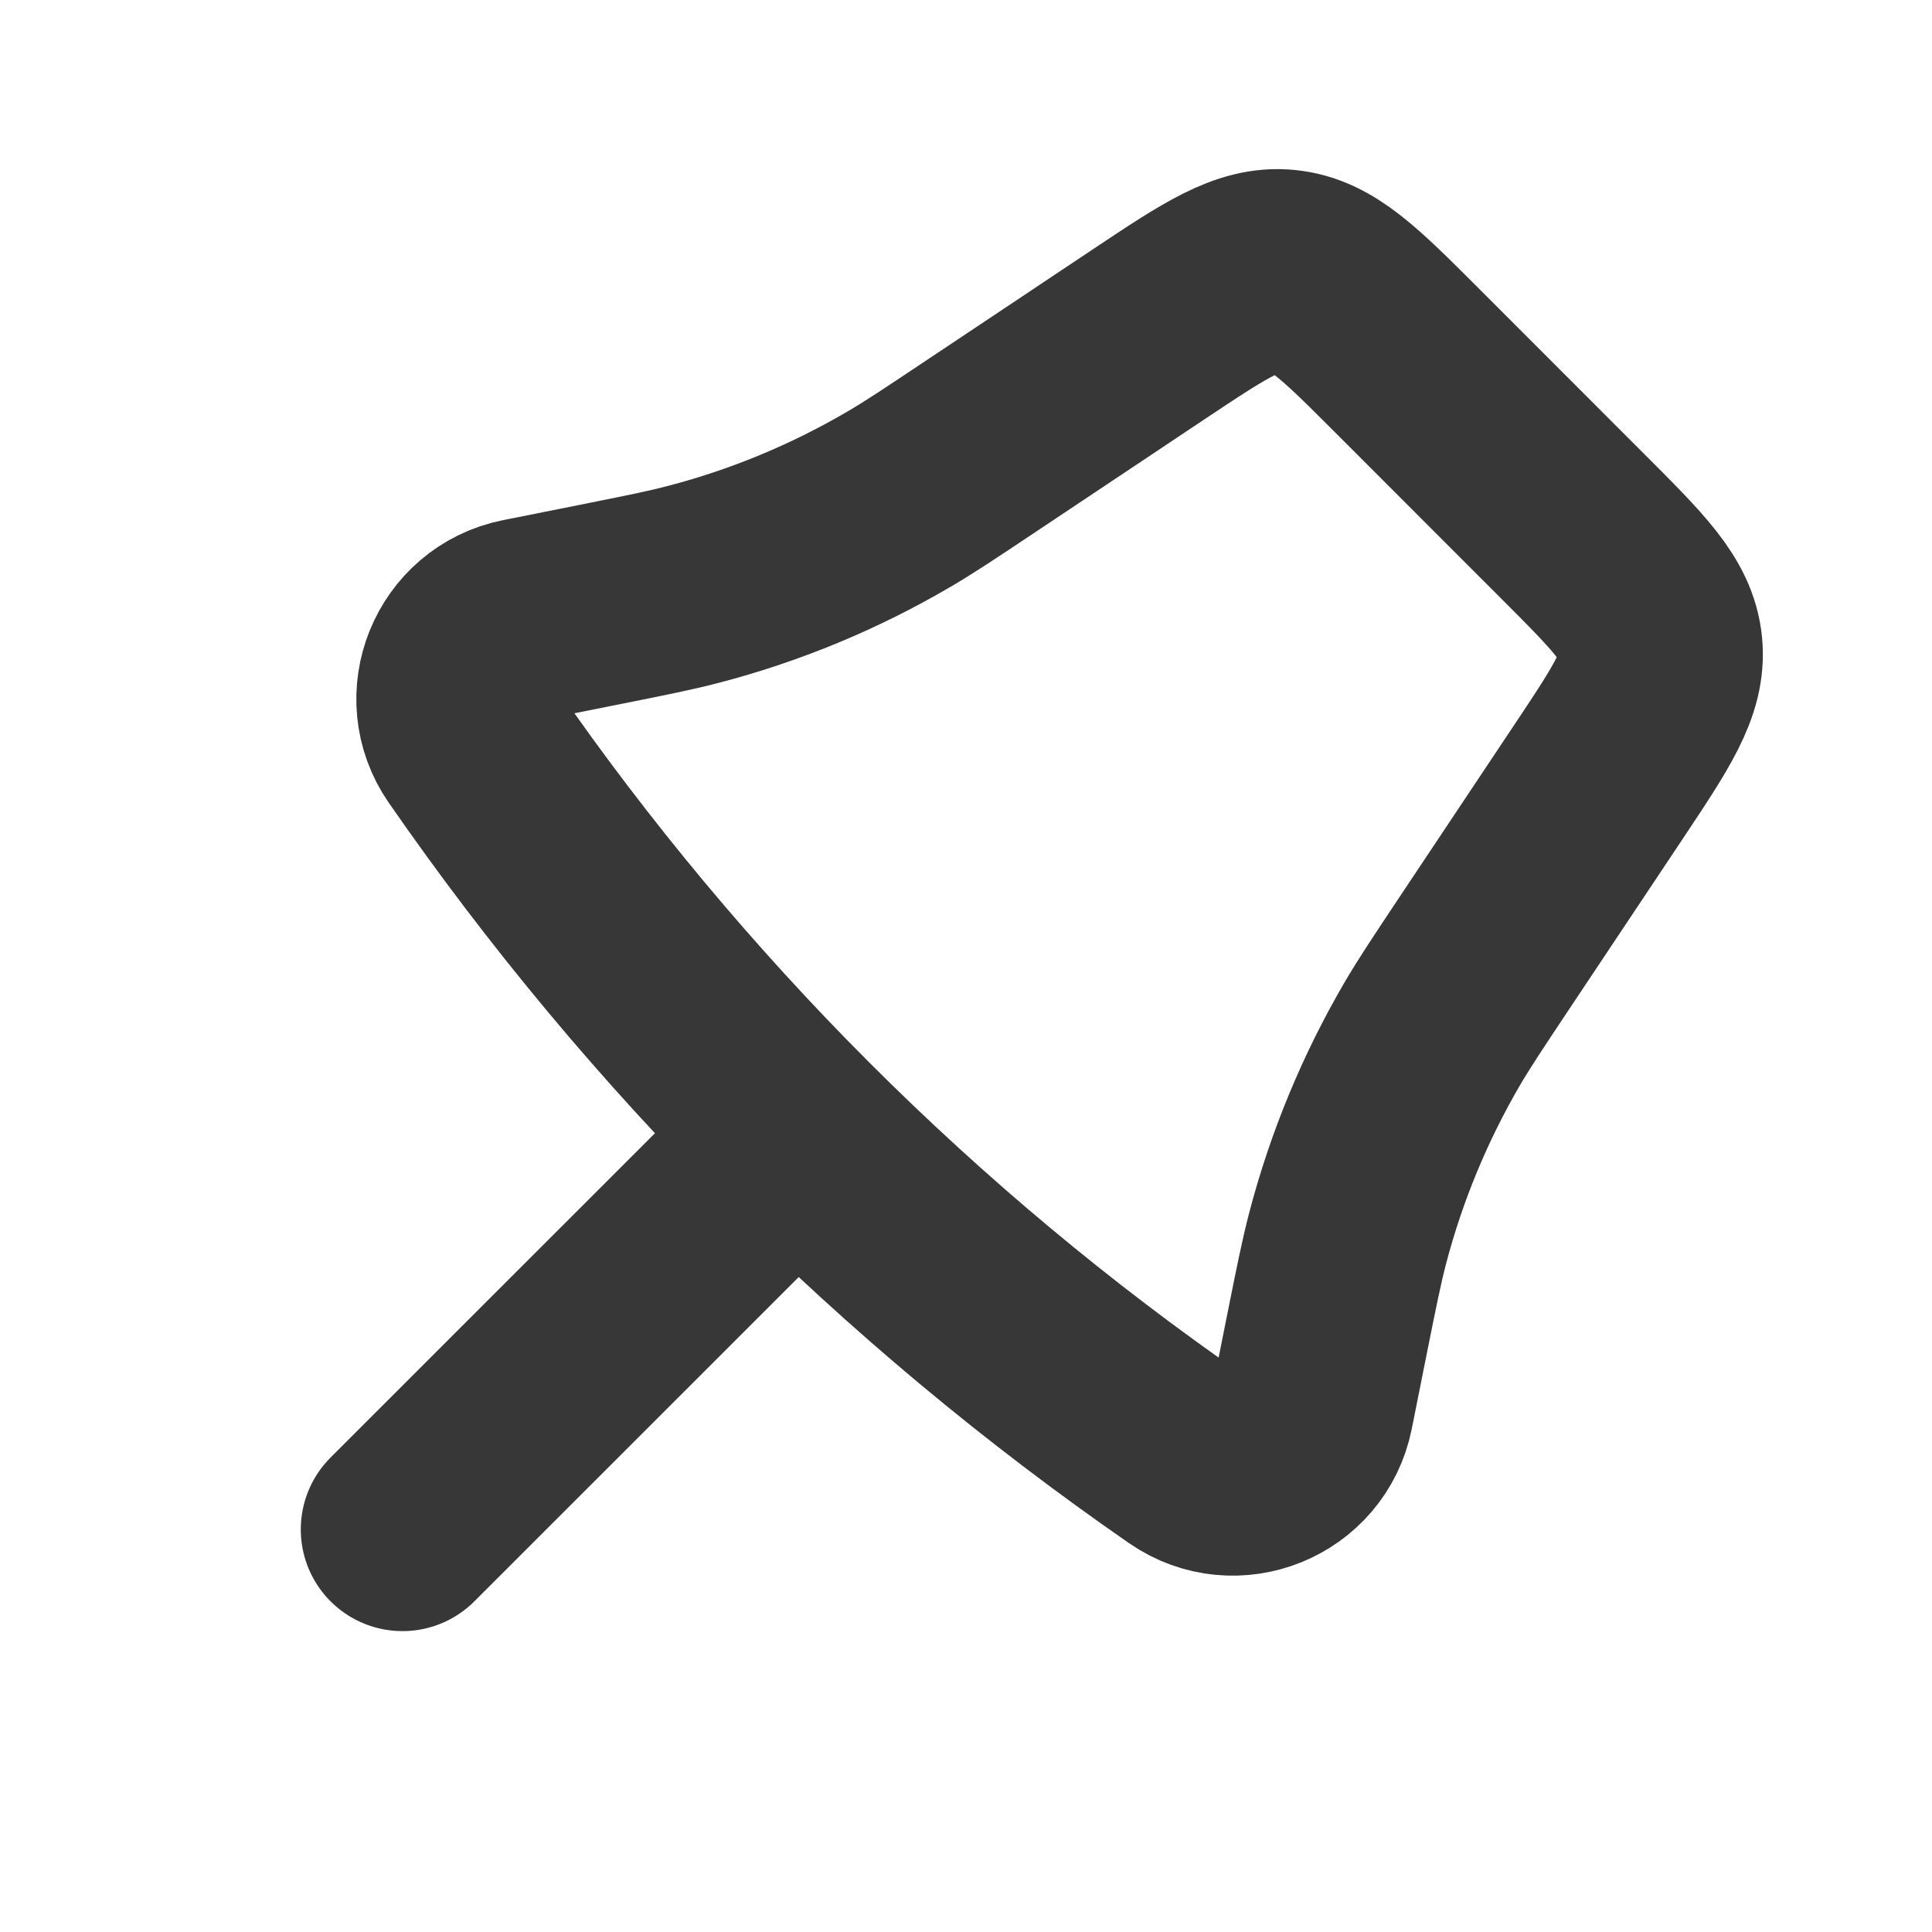
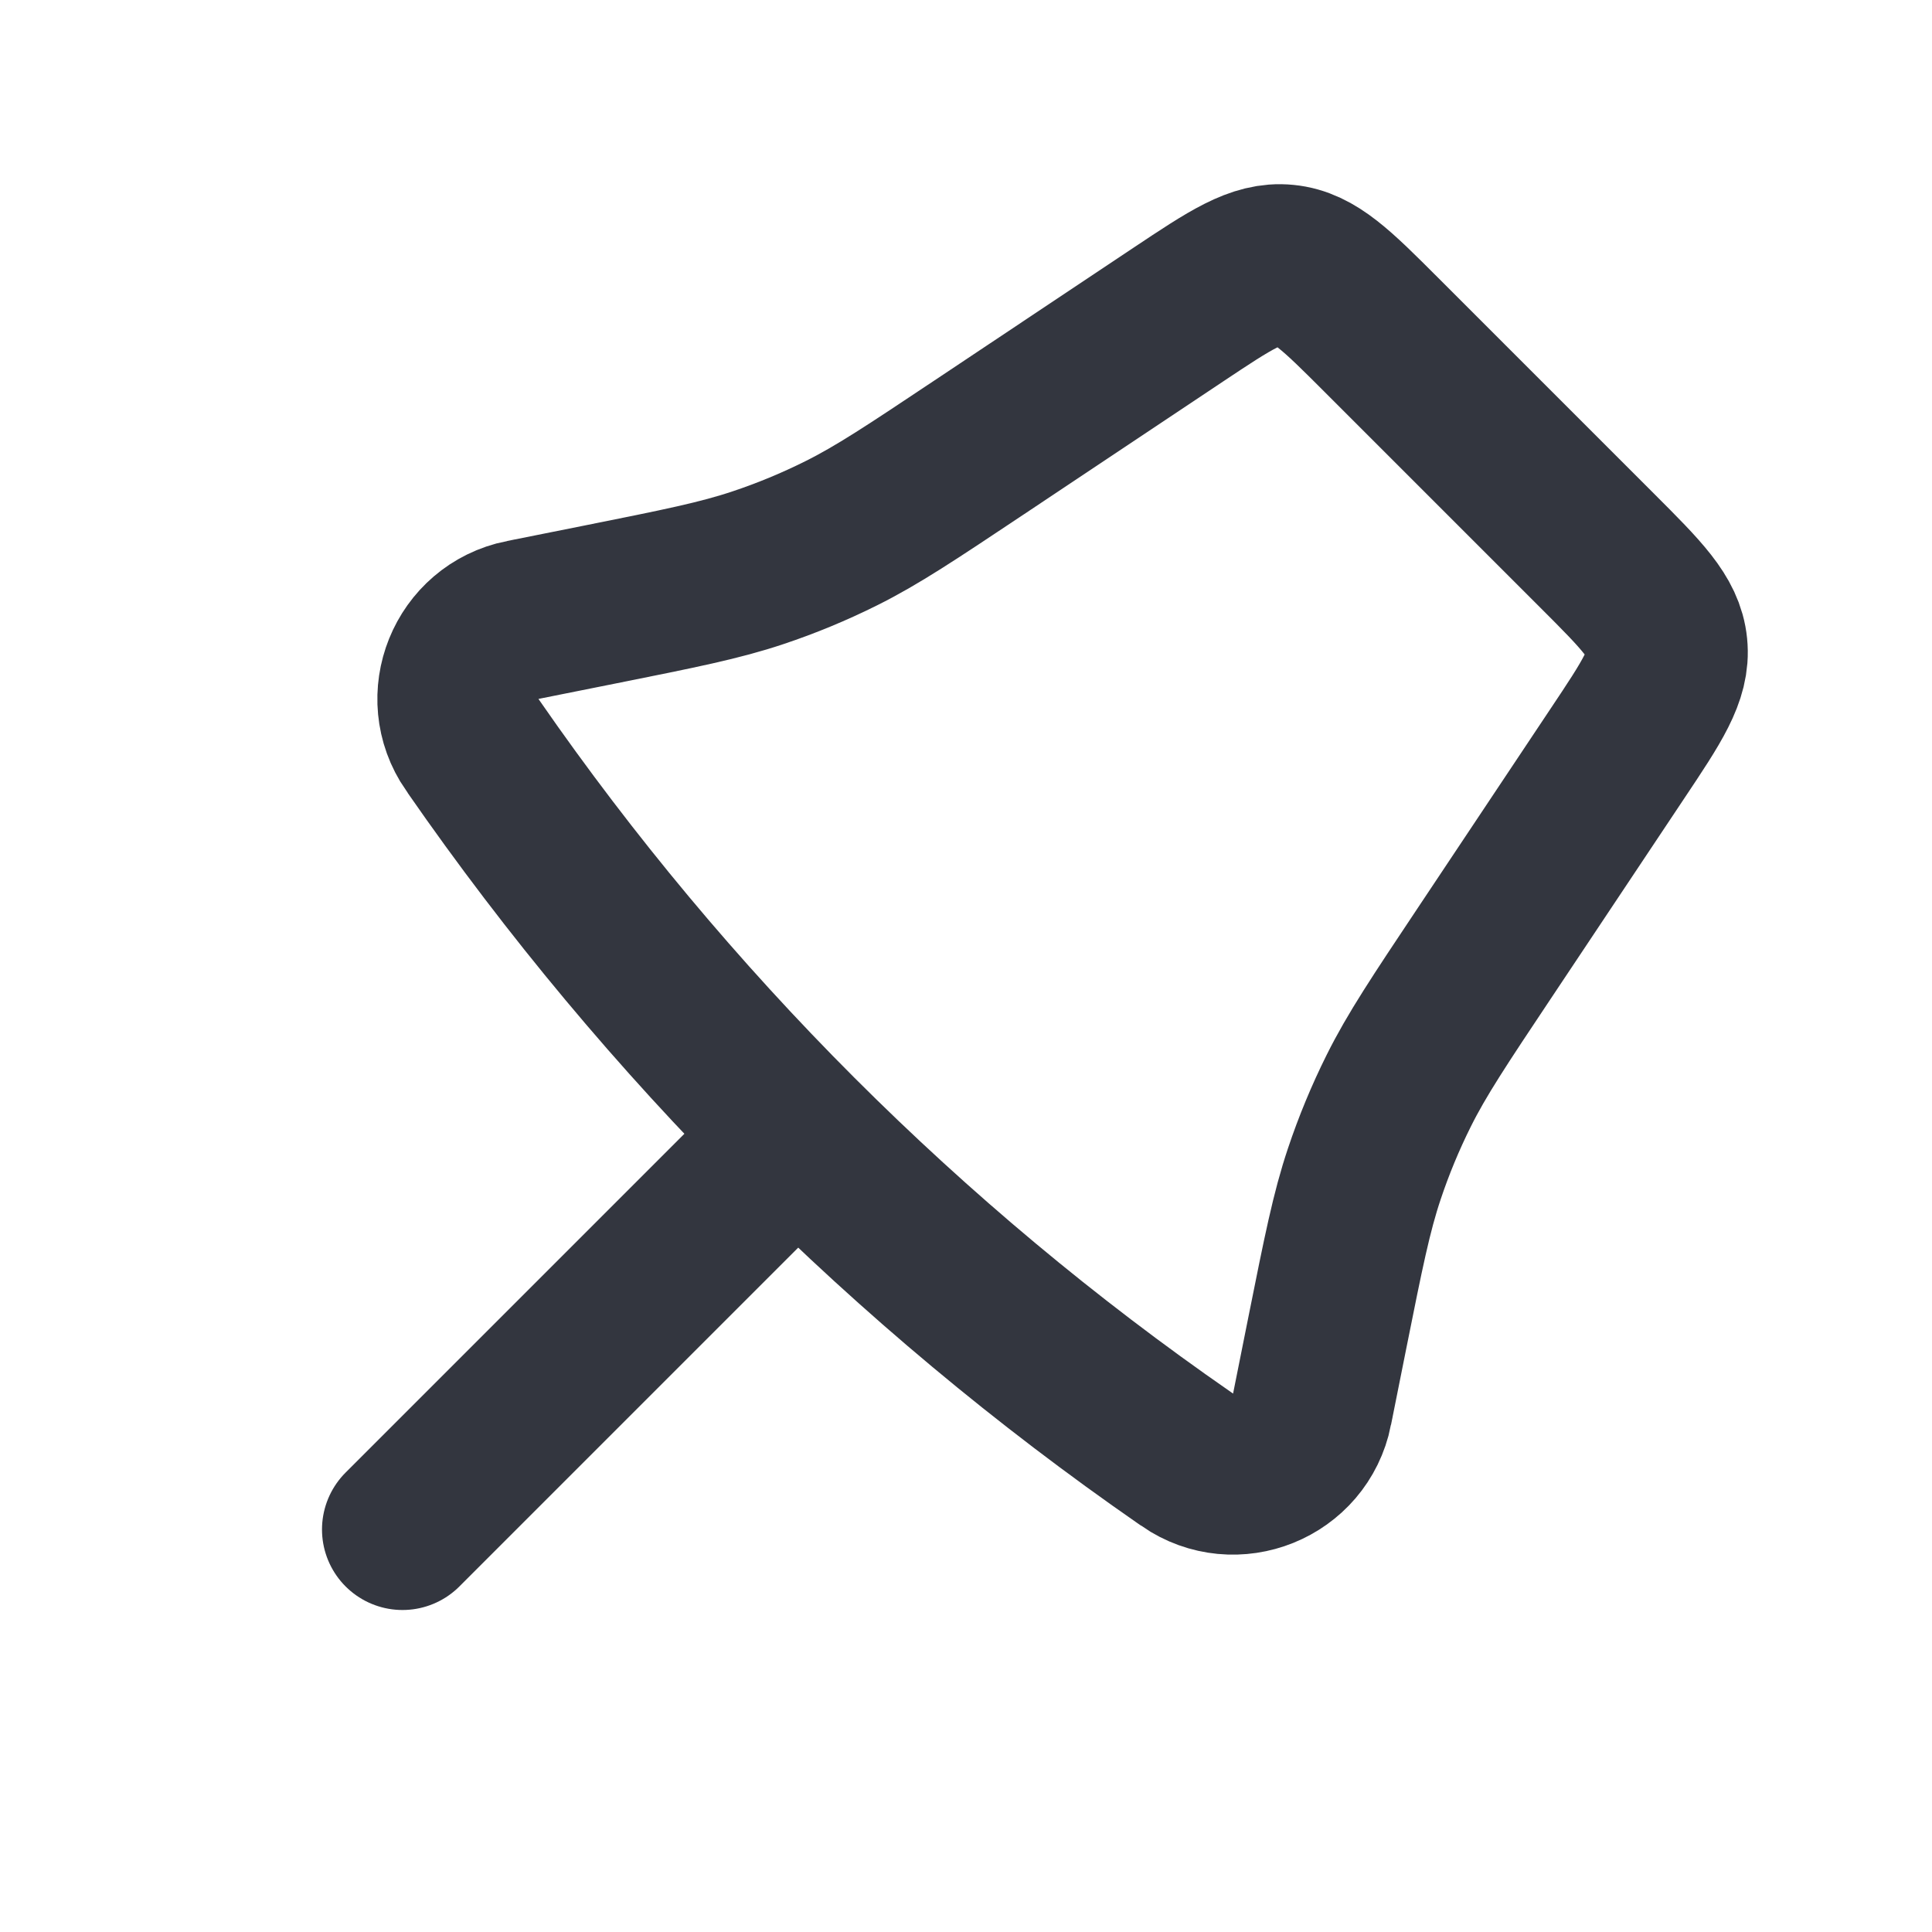
- <svg xmlns="http://www.w3.org/2000/svg" width="19" height="19" viewBox="0 0 19 19" fill="none">
-   <path d="M11.302 3.284C11.955 2.849 12.282 2.631 12.637 2.667C12.993 2.702 13.271 2.979 13.826 3.534L15.465 5.174C16.02 5.729 16.298 6.006 16.333 6.362C16.368 6.718 16.15 7.044 15.715 7.697L14.599 9.371C14.337 9.765 14.206 9.961 14.087 10.164C13.719 10.794 13.438 11.472 13.253 12.178C13.194 12.405 13.147 12.637 13.054 13.101L12.903 13.857C12.791 14.416 12.143 14.679 11.673 14.354C8.927 12.453 6.547 10.072 4.646 7.326C4.321 6.857 4.583 6.208 5.143 6.096L5.899 5.945C6.363 5.852 6.595 5.806 6.822 5.746C7.528 5.562 8.205 5.281 8.836 4.912C9.038 4.794 9.235 4.663 9.629 4.4L11.302 3.284Z" stroke="#373737" stroke-width="2" />
-   <path d="M3.958 15.041L7.521 11.479" stroke="#373737" stroke-width="2" stroke-linecap="round" />
+ <svg xmlns="http://www.w3.org/2000/svg" width="24" height="24" viewBox="0 0 24 24" fill="none">
+   <path d="M14.636 3.909C15.289 3.474 15.615 3.256 15.971 3.292C16.327 3.327 16.604 3.604 17.159 4.159L19.841 6.841C20.396 7.396 20.673 7.673 20.708 8.029C20.744 8.385 20.526 8.711 20.09 9.364L18.442 11.837C17.88 12.68 17.599 13.101 17.375 13.551C17.209 13.884 17.066 14.229 16.948 14.582C16.788 15.059 16.689 15.556 16.49 16.549L16.299 17.504C16.299 17.507 16.298 17.509 16.298 17.51C16.156 18.213 15.341 18.542 14.751 18.135C14.75 18.134 14.748 18.133 14.745 18.131C14.732 18.122 14.726 18.118 14.719 18.113C11.269 15.723 8.278 12.731 5.887 9.281C5.882 9.274 5.878 9.268 5.869 9.255C5.867 9.252 5.866 9.25 5.865 9.249C5.458 8.659 5.787 7.844 6.49 7.702C6.491 7.702 6.493 7.701 6.496 7.701L7.451 7.51C8.444 7.311 8.941 7.212 9.418 7.052C9.771 6.934 10.116 6.791 10.449 6.625C10.899 6.401 11.32 6.12 12.163 5.558L14.636 3.909Z" stroke="#33363F" stroke-width="2" />
+   <path d="M5 19L9.5 14.5" stroke="#33363F" stroke-width="2" stroke-linecap="round" />
</svg>
